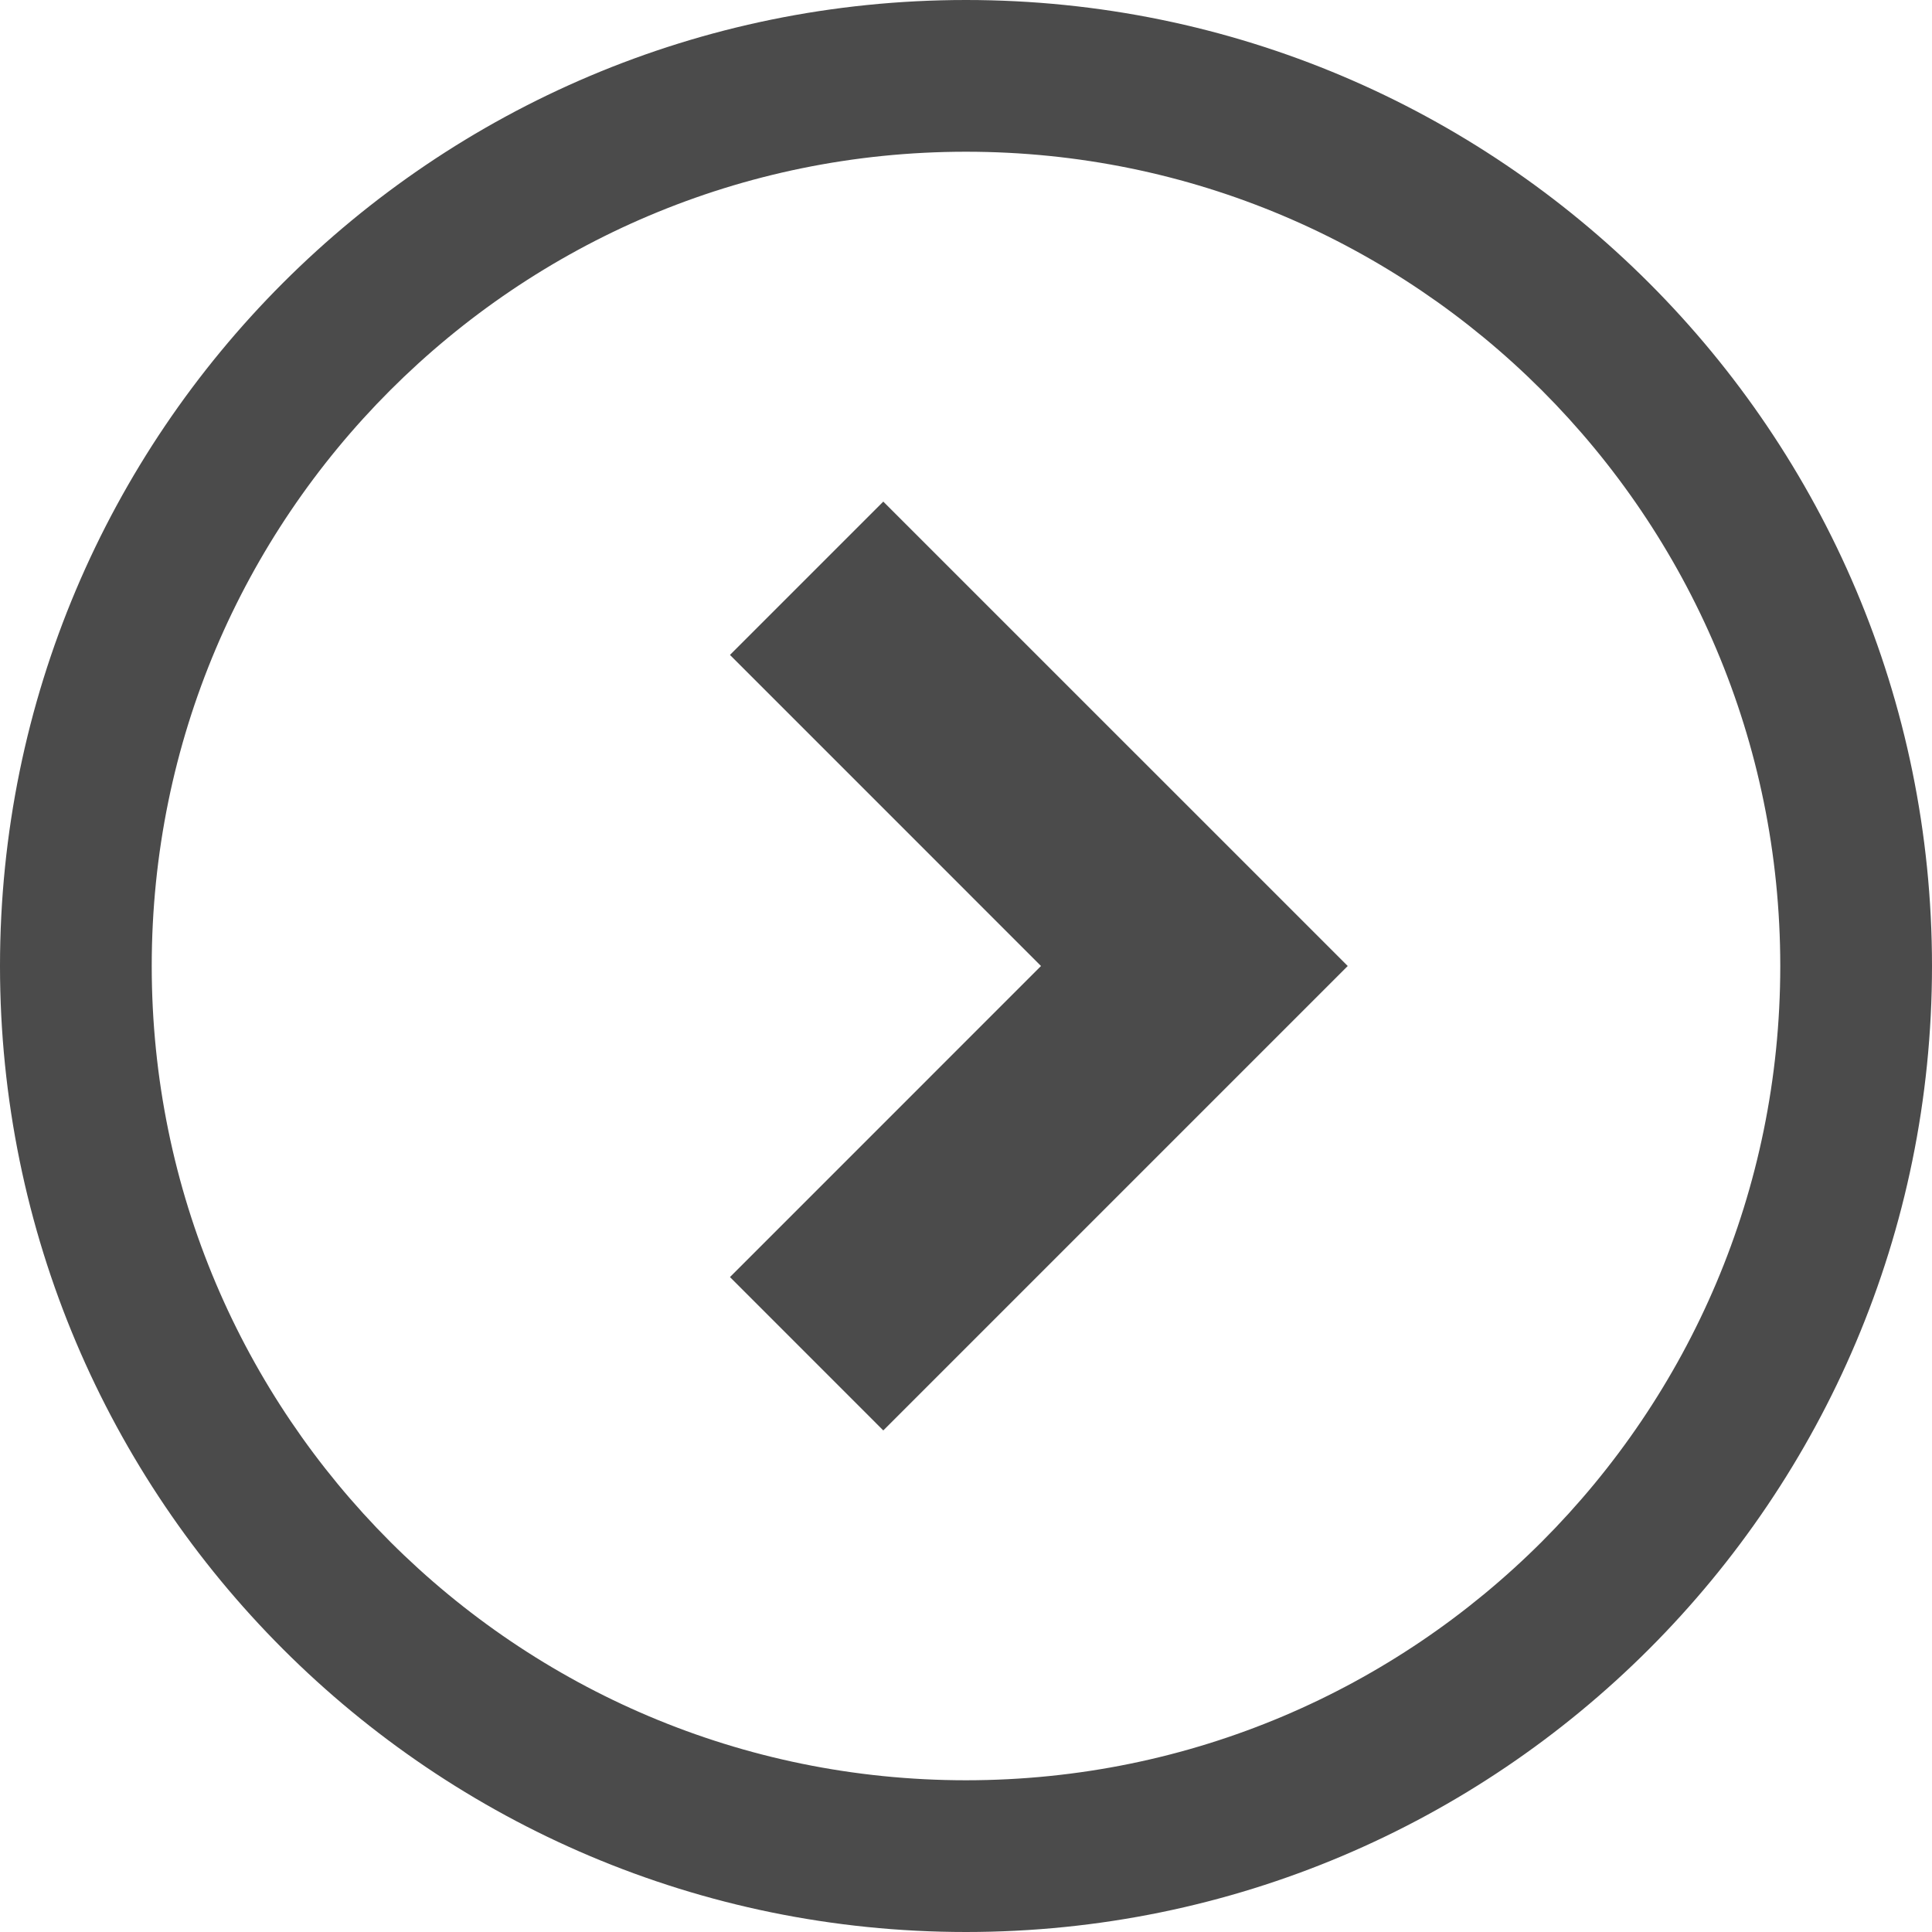
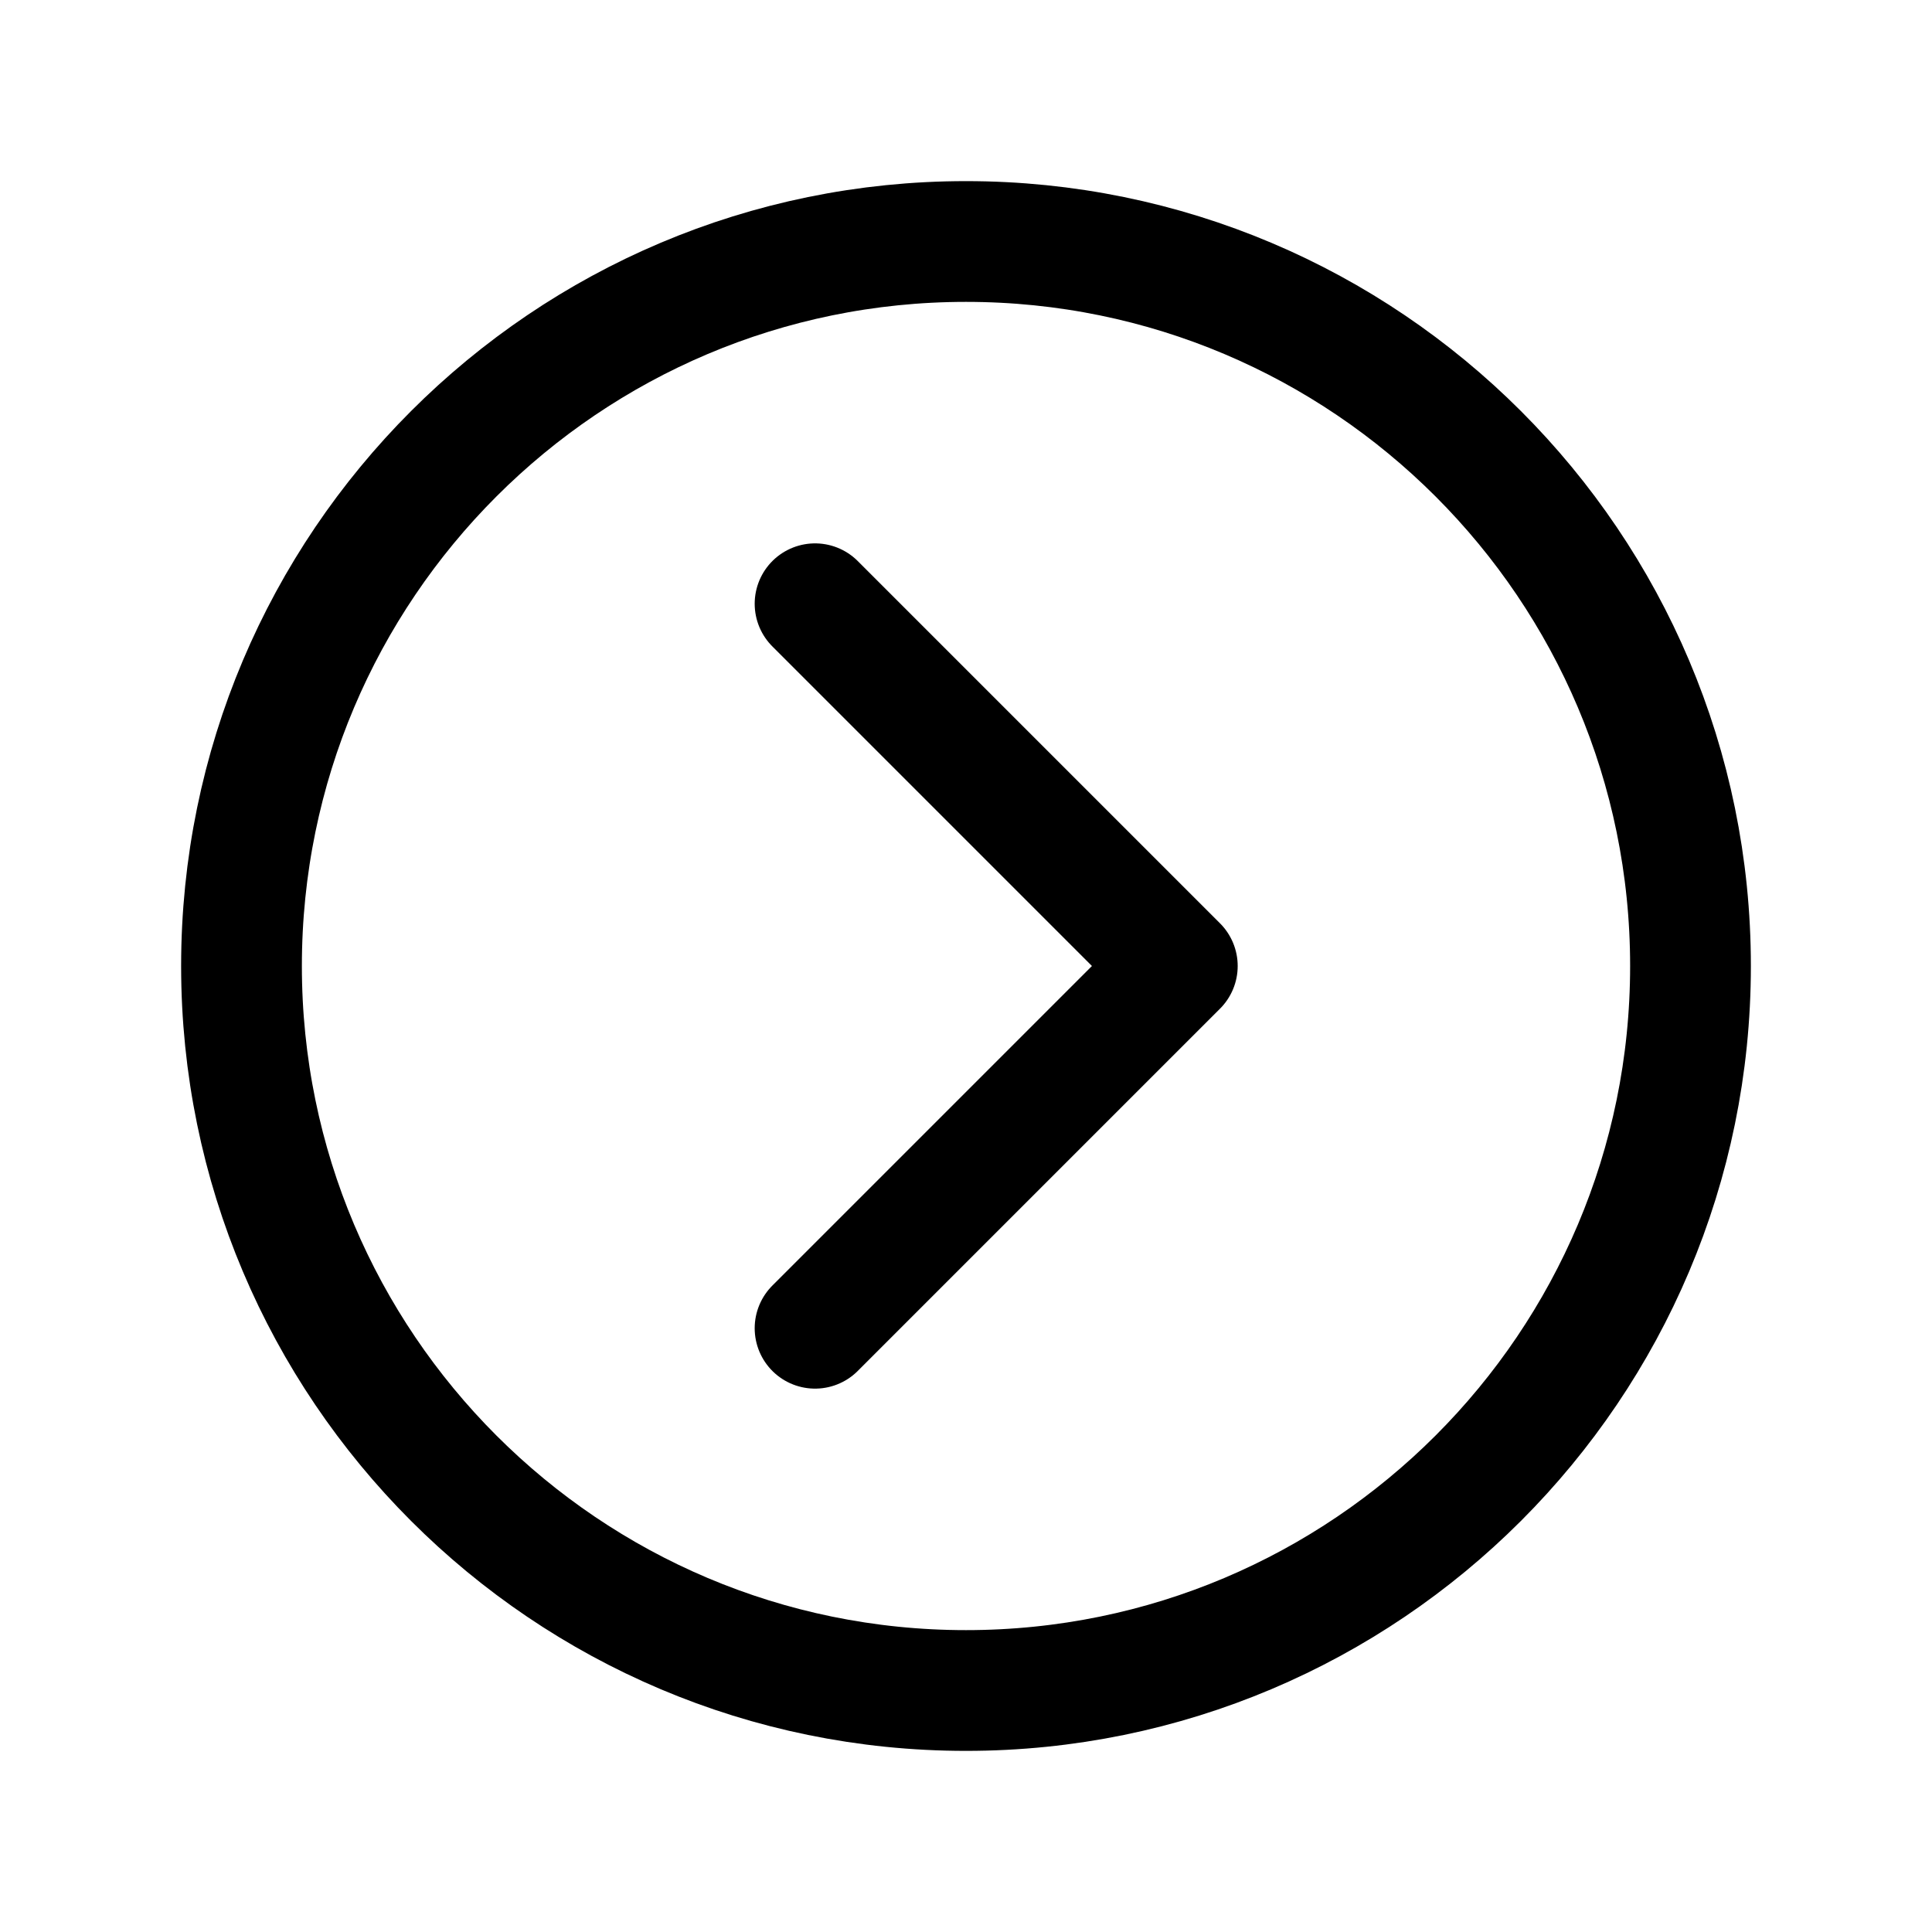
- <svg xmlns="http://www.w3.org/2000/svg" version="1.1" id="_x32_" x="0px" y="0px" viewBox="0 0 512 512" style="width: 256px; height: 256px; opacity: 1;" xml:space="preserve">
-   <style type="text/css">
- 	.st0{fill:#4B4B4B;}
- </style>
-   <g>
-     <polygon class="st0" points="193.447,173.562 275.877,256 193.447,338.438 234.081,379.08 357.161,256 234.081,132.928  " style="fill: rgb(75, 75, 75);" />
-     <path class="st0" d="M255.992,0C114.606,0.015,0.015,114.606,0,256c0.015,141.394,114.606,255.984,255.992,256   C397.394,511.984,511.985,397.394,512,256C511.985,114.606,397.394,0.015,255.992,0z M408.585,408.585   c-39.118,39.079-92.938,63.189-152.593,63.205c-59.647-0.016-113.467-24.126-152.577-63.205   C64.328,369.474,40.218,315.647,40.21,256c0.008-59.655,24.118-113.475,63.205-152.585c39.11-39.087,92.93-63.197,152.577-63.205   c59.655,0.008,113.476,24.118,152.593,63.205c39.087,39.11,63.197,92.93,63.205,152.585   C471.782,315.647,447.672,369.474,408.585,408.585z" style="fill: rgb(75, 75, 75);" />
-   </g>
+ <svg xmlns="http://www.w3.org/2000/svg" id="right" class="ionicon" viewBox="0 0 512 512">
+   <path d="M64 256c0 106 86 192 192 192s192-86 192-192S362 64 256 64 64 150 64 256z" fill="none" stroke="currentColor" stroke-miterlimit="10" stroke-width="32" />
+   <path fill="none" stroke="currentColor" stroke-linecap="round" stroke-linejoin="round" stroke-width="32" d="M216 352l96-96-96-96" />
</svg>
